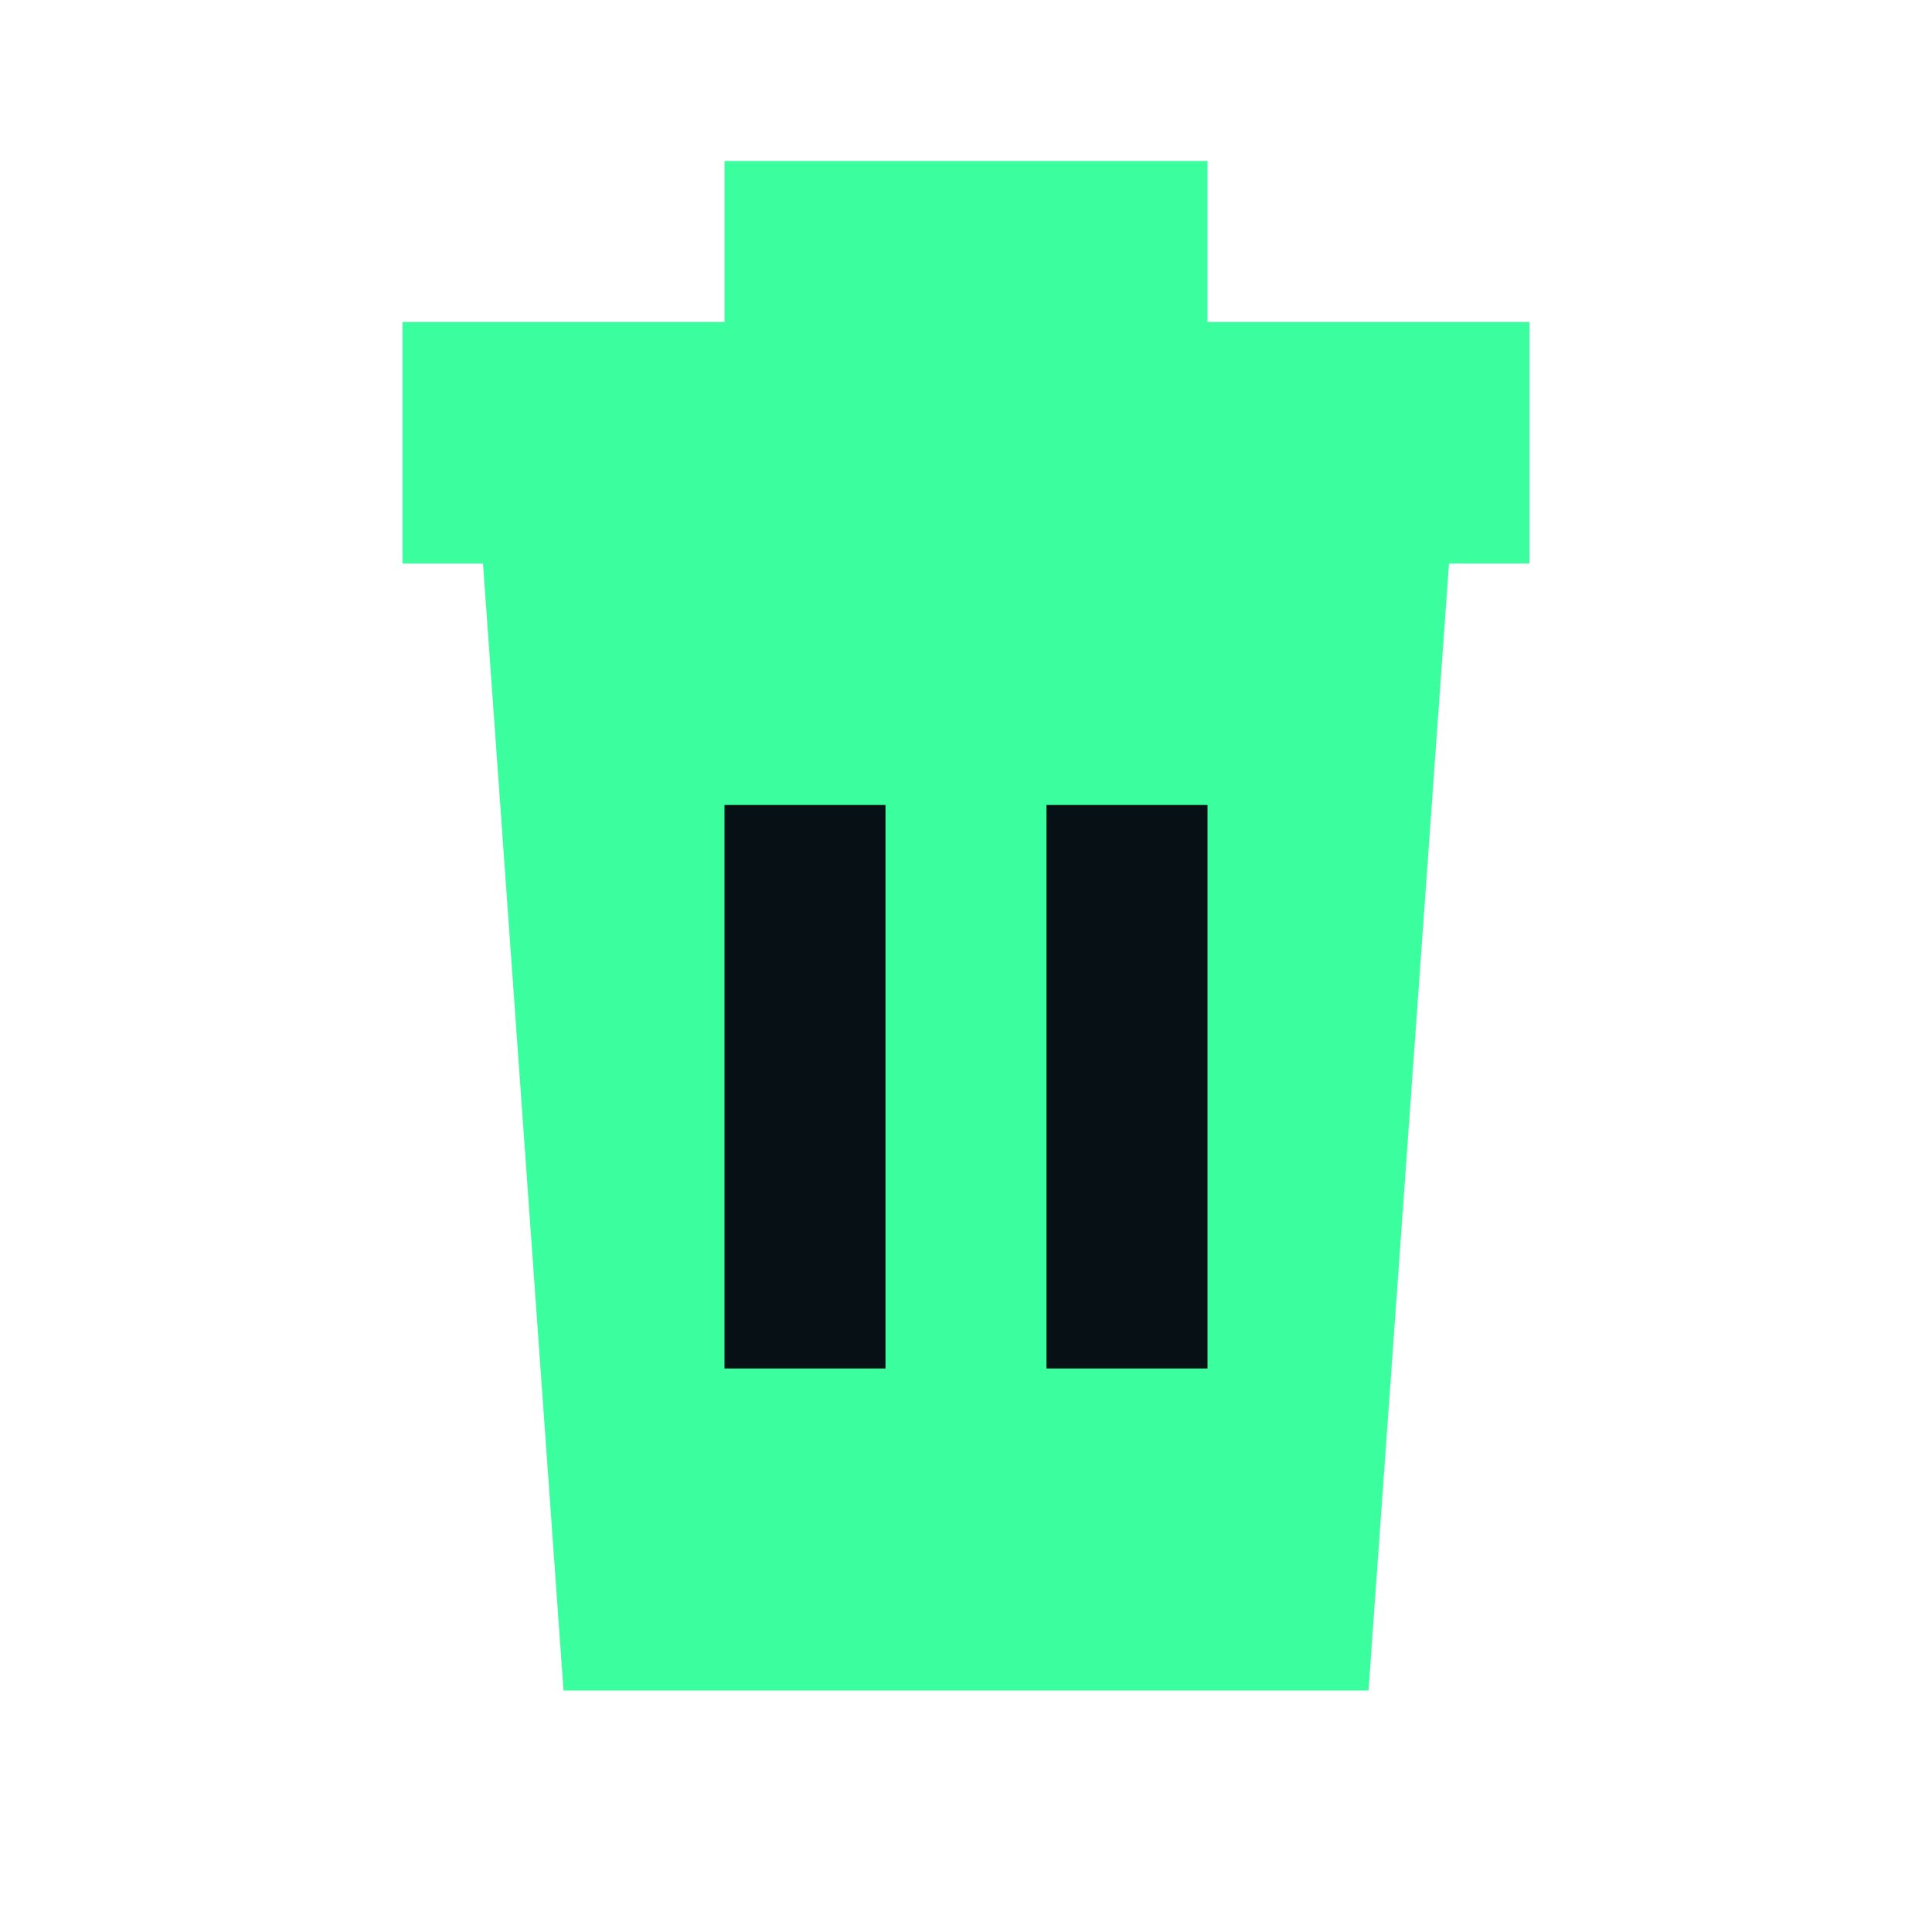
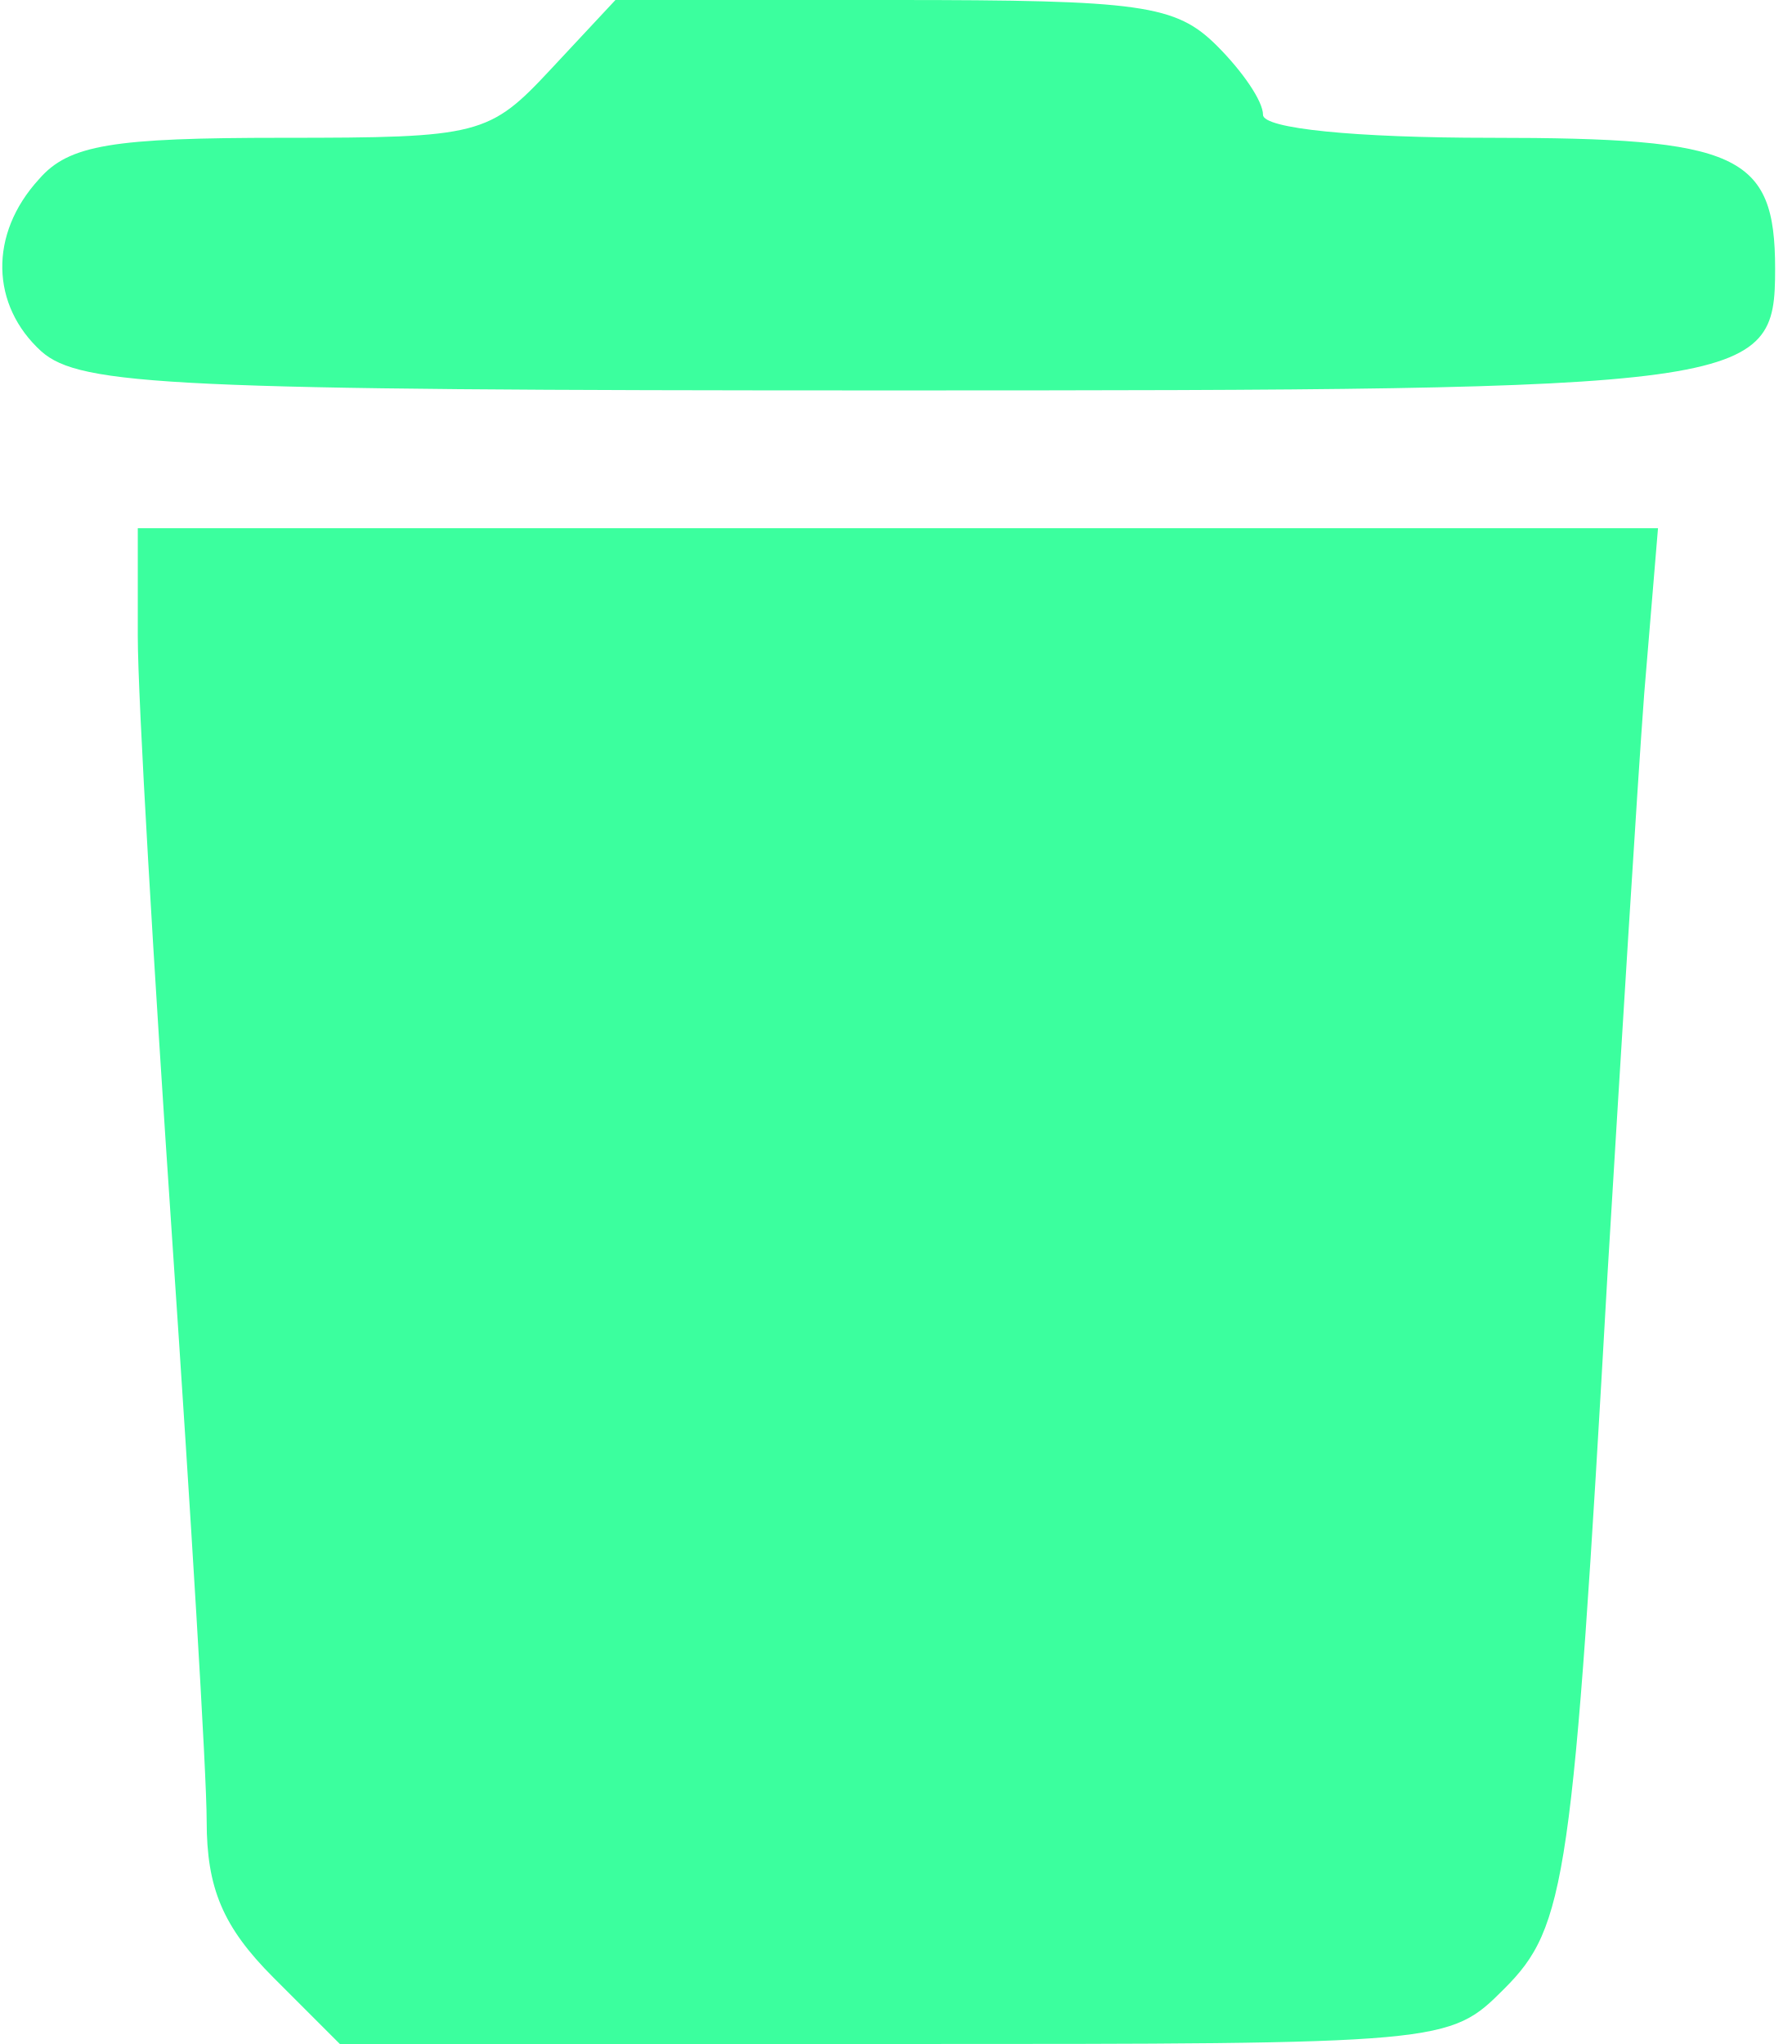
- <svg xmlns="http://www.w3.org/2000/svg" viewBox="0 0 24 24" fill="#3bff9e">
-   <path d="M6 7h12l-1 14H7zM5 4h14v3H5zM9 2h6v2H9z" />
-   <path fill="#061015" d="M9 10h2v7H9zm4 0h2v7h-2z" />
-   <circle cx="10" cy="19" r="1" />
-   <circle cx="14" cy="19" r="1" />
+ <svg xmlns="http://www.w3.org/2000/svg" viewBox="0 0 78 89" preserveAspectRatio="xMidYMid meet">
+   <g transform="translate(0,89) scale(0.1,-0.1)" fill="#3bff9e">
+     <path d="M240 860 c-27 -29 -31 -30 -117 -30 -74 0 -93 -3 -106 -18 -22 -24 -21 -55 1 -75 17 -15 57 -17 368 -17 379 0 387 1 387 53 0 50 -16 57 -124 57 -59 0 -99 4 -99 10 0 6 -9 19 -20 30 -18 18 -33 20 -141 20 l-121 0 -28 -30z M60 613 c0 -27 7 -145 15 -263 8 -118 15 -232 15 -253 0 -29 7 -46 29 -68 l29 -29 242 0 c240 0 241 0 265 24 27 27 30 47 45 311 6 99 13 213 16 253 l6 72 -331 0 -331 0 0 -47z" />
+   </g>
</svg>
